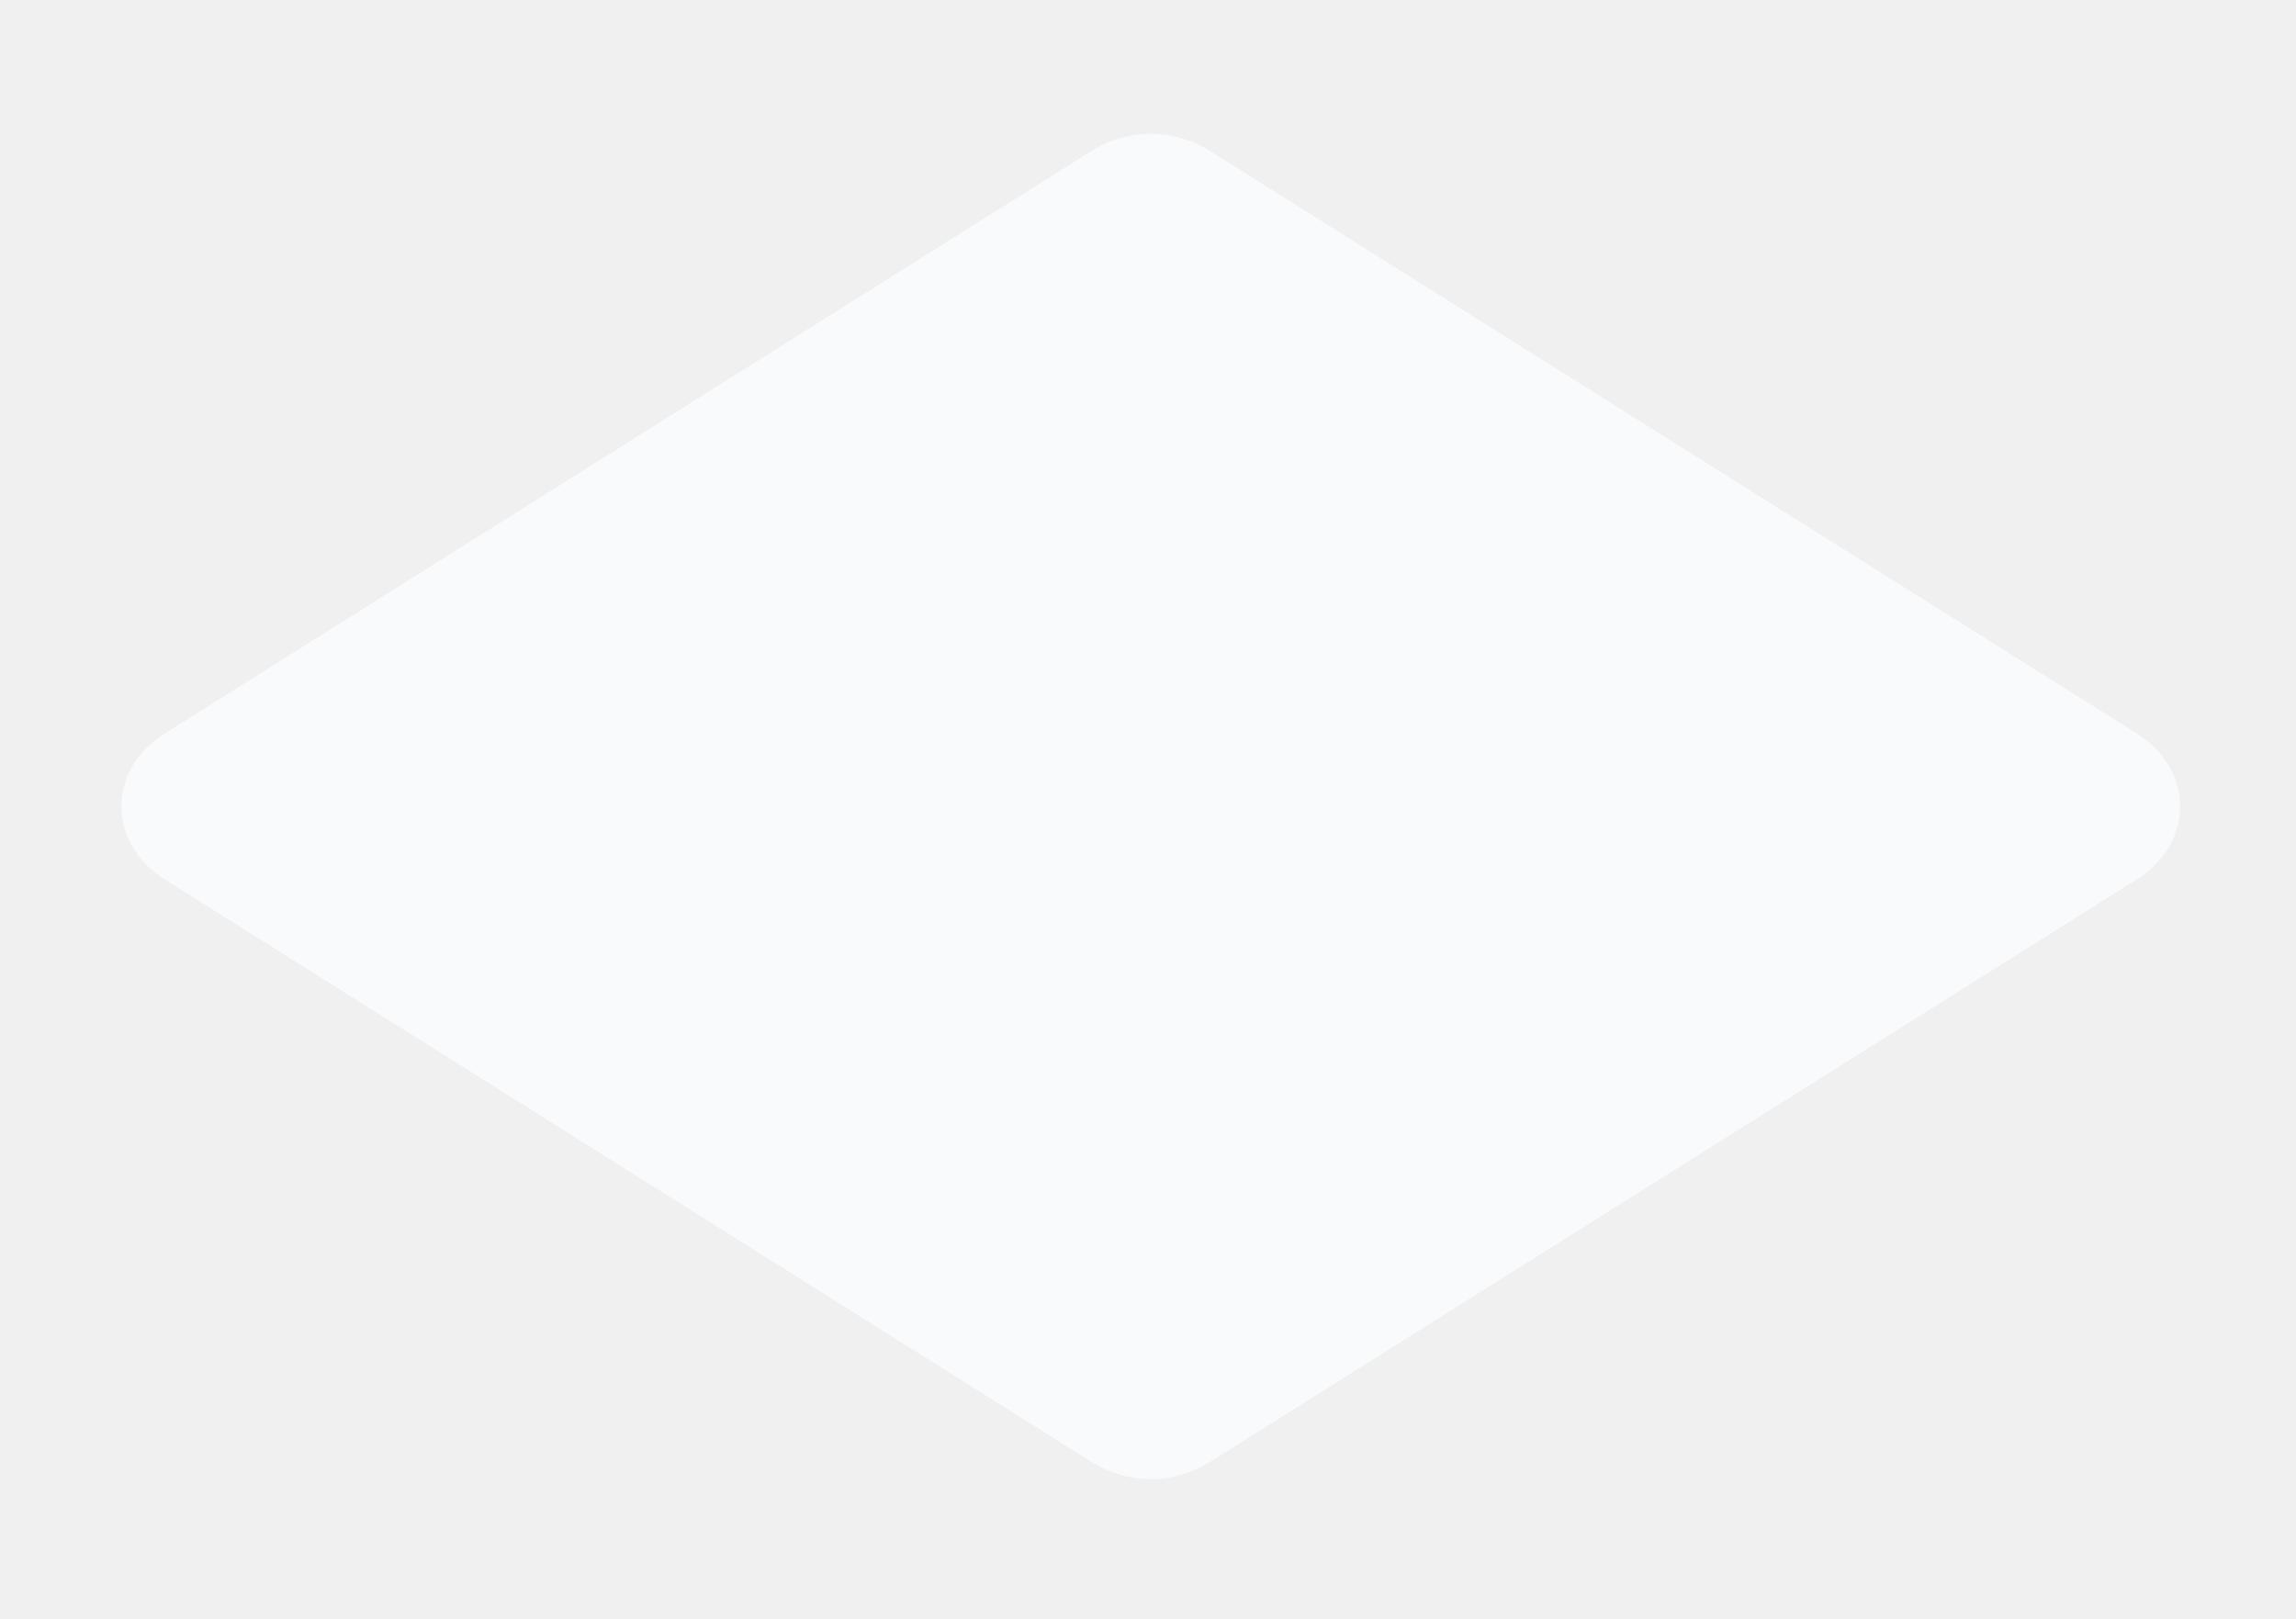
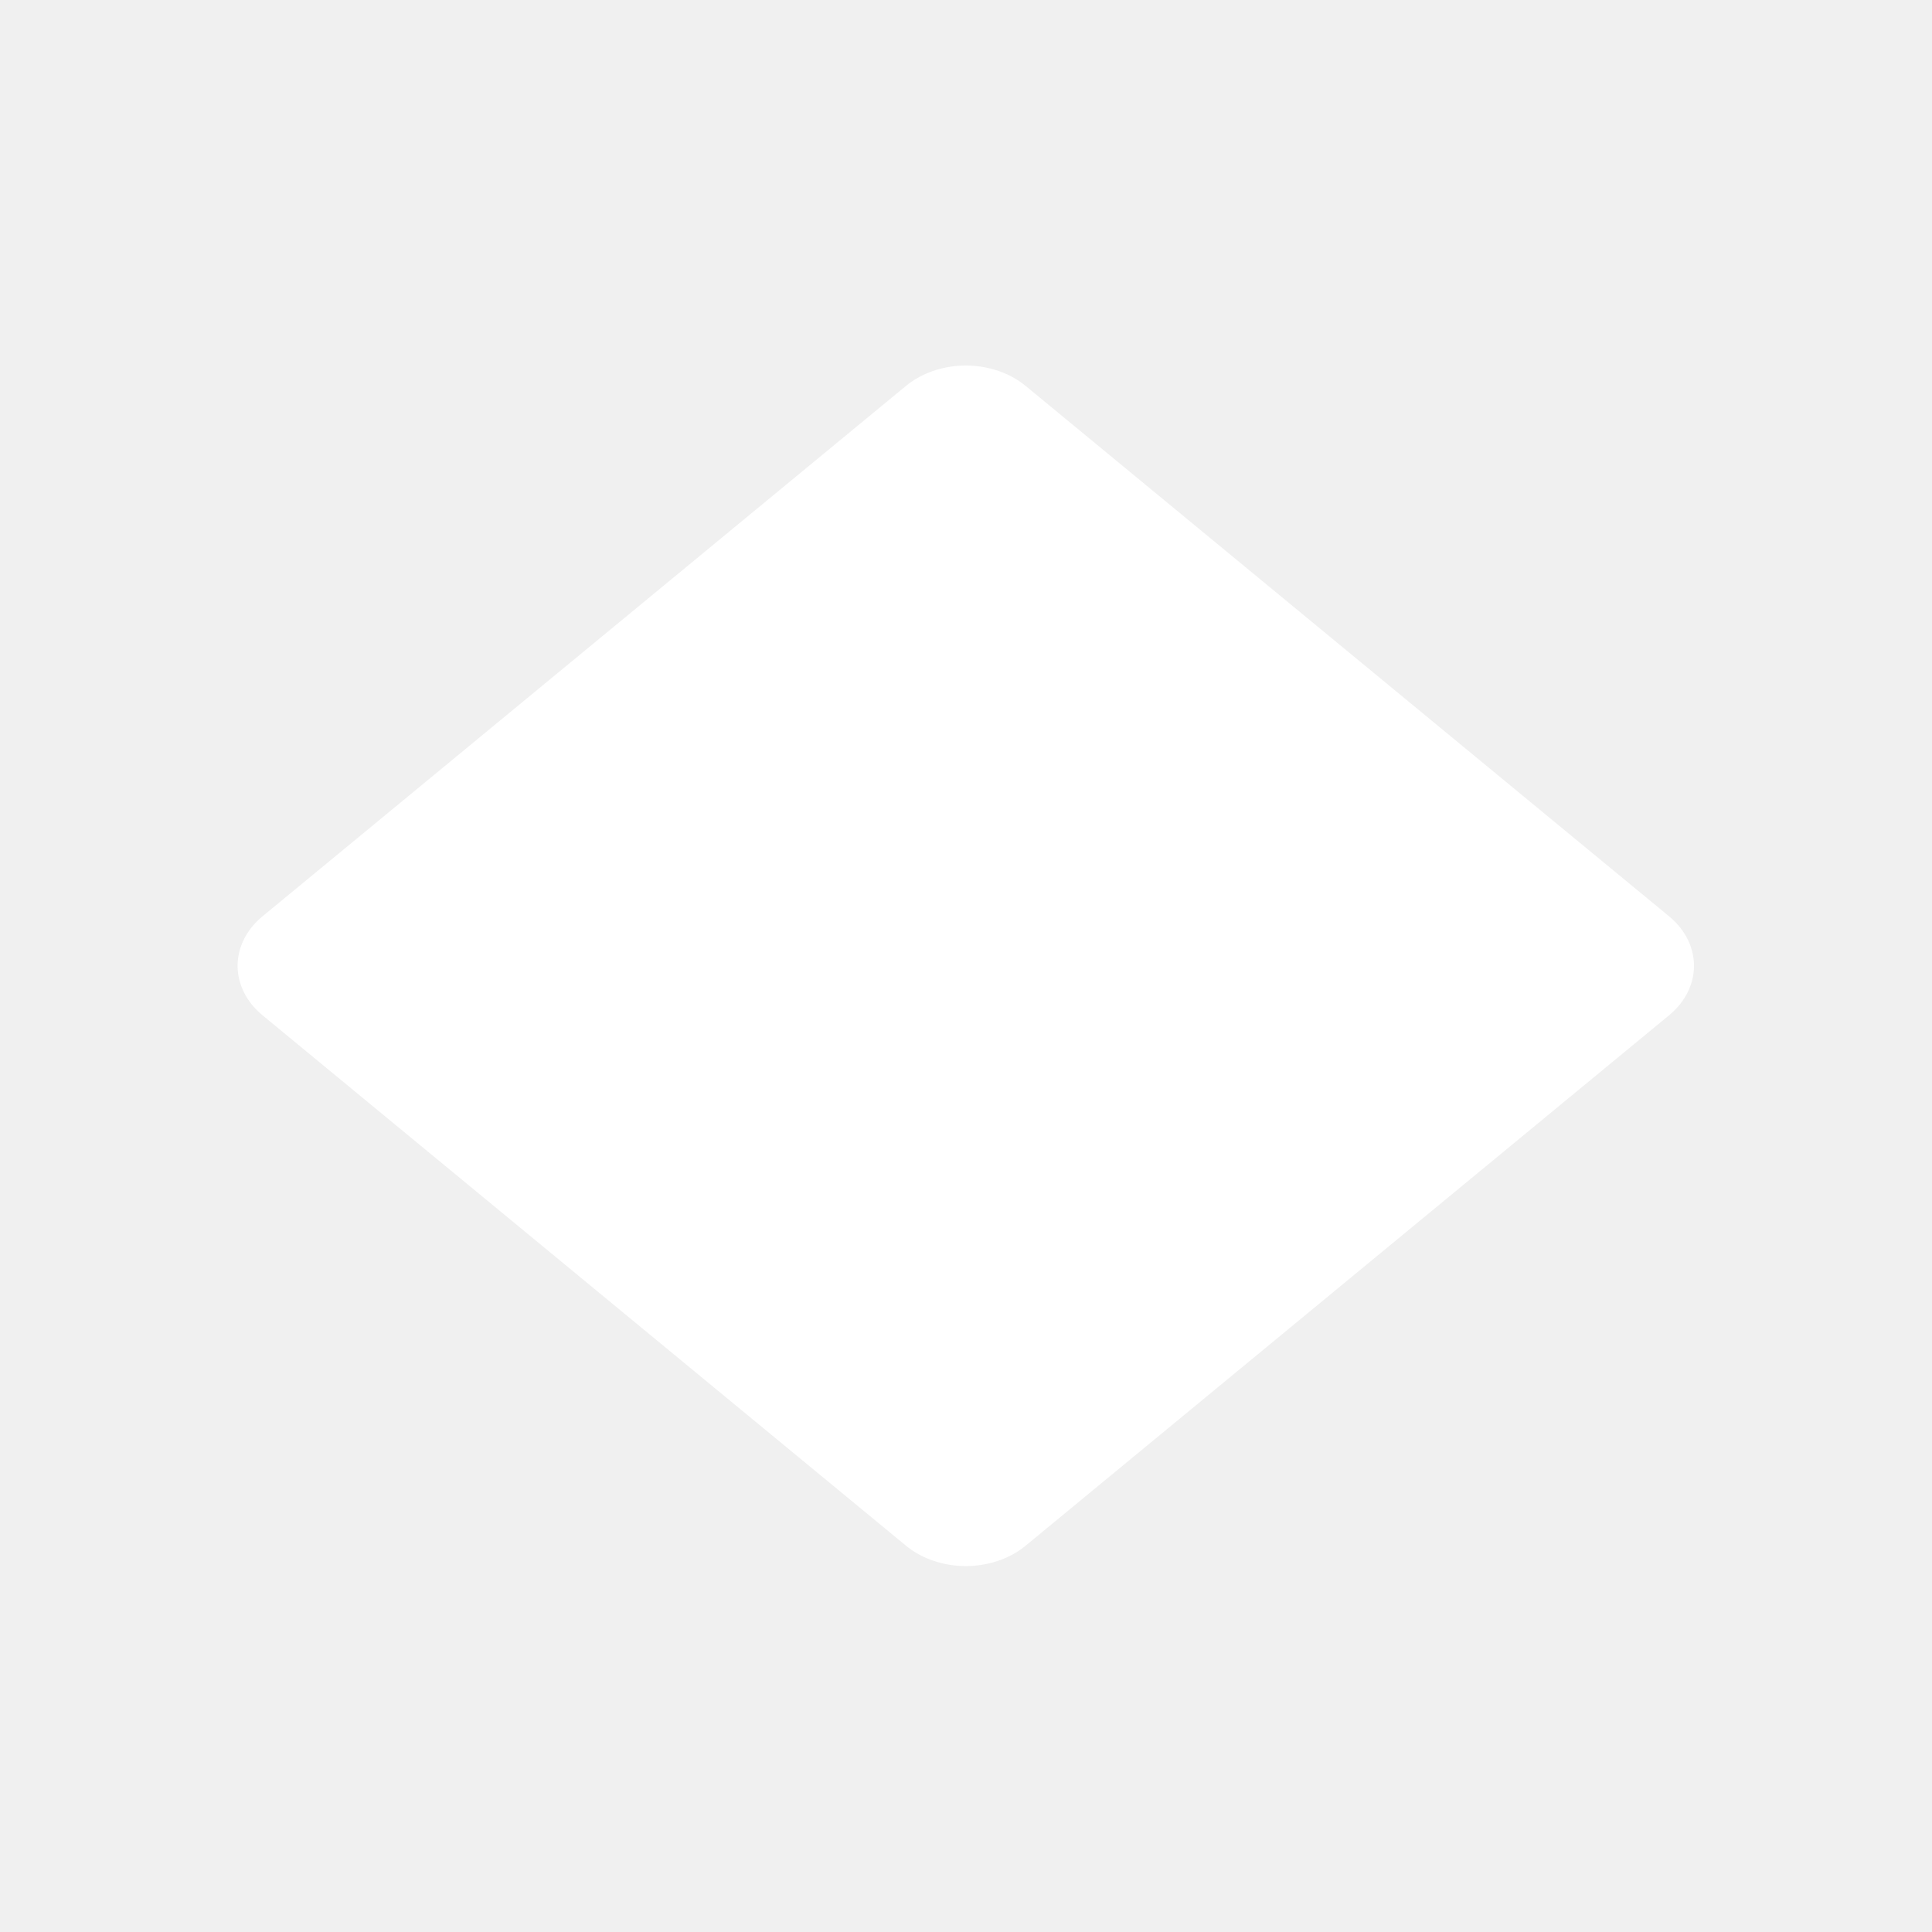
- <svg xmlns="http://www.w3.org/2000/svg" version="1.1" width="827px" height="583px" viewBox="-0.5 -0.5 827 583" content="&lt;mxfile host=&quot;Electron&quot; modified=&quot;2025-09-28T09:44:23.264Z&quot; agent=&quot;Mozilla/5.0 (Windows NT 10.0; Win64; x64) AppleWebKit/537.36 (KHTML, like Gecko) draw.io/22.0.3 Chrome/114.0.574.289 Electron/25.8.4 Safari/537.36&quot; etag=&quot;jfkTrKDH9P1tThZO6Q1K&quot; version=&quot;22.0.3&quot; type=&quot;device&quot;&gt;&lt;diagram name=&quot;Страница — 1&quot; id=&quot;ajLyrhBkbA2CUqCR66lE&quot;&gt;jZJNb4MwDIZ/DcdJQOjorqXdKk1TJ/Ww7ZgRl2QNGIUw6H79QjFQVFUqF5LHH7Ff22NJ3r4YXso3FKC90Betx9ZeGAYsjt2vI6eePC38HmRGCXKawF79AcHBrVYCqpmjRdRWlXOYYlFAameMG4PN3O2Aev5qyTO4AvuU62v6oYSVPV2G8cS3oDJJLy+WrDfkfPClRirJBTYXiG08lhhE25/yNgHdaTfI0sc937COdRko7D0Bu0pGxfvn1j+ust3rz1oGwdcDZfnluqZ+qVh7GgQwEvPv2qm4aqSysC952lkaN27HpM21uwXueFBaJ6jRnOOYf/4cr6zB4yjeokMG60KAoECqAYyF9mZzwSiZWzXAHKw5ORcKeIz6CFqymBI008Rin+YgL6YVRQQ5bUk2Zp6UdAcSc7hOQzvbLjafbf4B&lt;/diagram&gt;&lt;/mxfile&gt;">
-   <defs />
-   <g>
-     <path d="M 239 180 L 405.53 75.32 Q 414 70 422.47 75.32 L 755.53 284.68 Q 764 290 755.53 295.32 L 422.47 504.68 Q 414 510 405.53 504.68 L 72.47 295.32 Q 64 290 72.47 284.68 Z" fill="#f8fafc" stroke="#f8fafc" stroke-width="50" stroke-miterlimit="10" pointer-events="all" />
-   </g>
+ <svg xmlns="http://www.w3.org/2000/svg" version="1.1" width="64" height="64" viewBox="-0.5 -0.5 64 64" content="&lt;mxfile host=&quot;Electron&quot; modified=&quot;2025-09-28T09:43:02.934Z&quot; agent=&quot;Mozilla/5.0 (Windows NT 10.0; Win64; x64) AppleWebKit/537.36 (KHTML, like Gecko) draw.io/22.0.3 Chrome/114.0.574.289 Electron/25.8.4 Safari/537.36&quot; etag=&quot;UnJHd9wlCn_czi0W78oh&quot; version=&quot;22.0.3&quot; type=&quot;device&quot;&gt;&lt;diagram name=&quot;Страница — 1&quot; id=&quot;ajLyrhBkbA2CUqCR66lE&quot;&gt;jZJNb4MwDIZ/DcdJlPSDc1nXTdoOG9W2a0oMiRpiFMKg+/VLhymgatJOiR9/JH7tgCVlt7e8ki8oQAdRKLqA3QdRtFiwpT8u5NyTTRz1oLBKUNAIUvUNBEOijRJQzwIdonaqmsMMjYHMzRi3Ftt5WI56/mrFC7gBacb1Lf1QwsmextFm5I+gCkkvr2LWO0o+xFIjteQC2wliu4AlFtH1t7JLQF+0G2Tp8x7+8F7/ZcG4/yS852+v4XEdPT2nxYF/nqr2YO6oyhfXDfVLn3XnQQArsTw2XsVtK5WDtOLZxdP6cXsmXam9tfDXXGmdoEbrbYPGB21rZ/F01W0VemSxMQIE5dw2MfwIrINugqipPWAJzp59CHnXtGDDflGBdhzWJqQRyMmglkuCnBakuFYeRfQX0nEwx3n9+iZLz3Y/&lt;/diagram&gt;&lt;/mxfile&gt;" id="svg1">
+   <defs id="defs1" />
+   <rect style="fill:#ffffff;fill-opacity:1;stroke:#ffffff;stroke-width:5.147;stroke-linecap:round;stroke-linejoin:round;stroke-miterlimit:5.6;stroke-dasharray:none;stroke-opacity:1" id="rect1" width="27.622" height="27.622" x="-18.16" y="31.352" transform="matrix(0.7716273,-0.636075,0.7716273,0.636075,0,0)" />
</svg>
